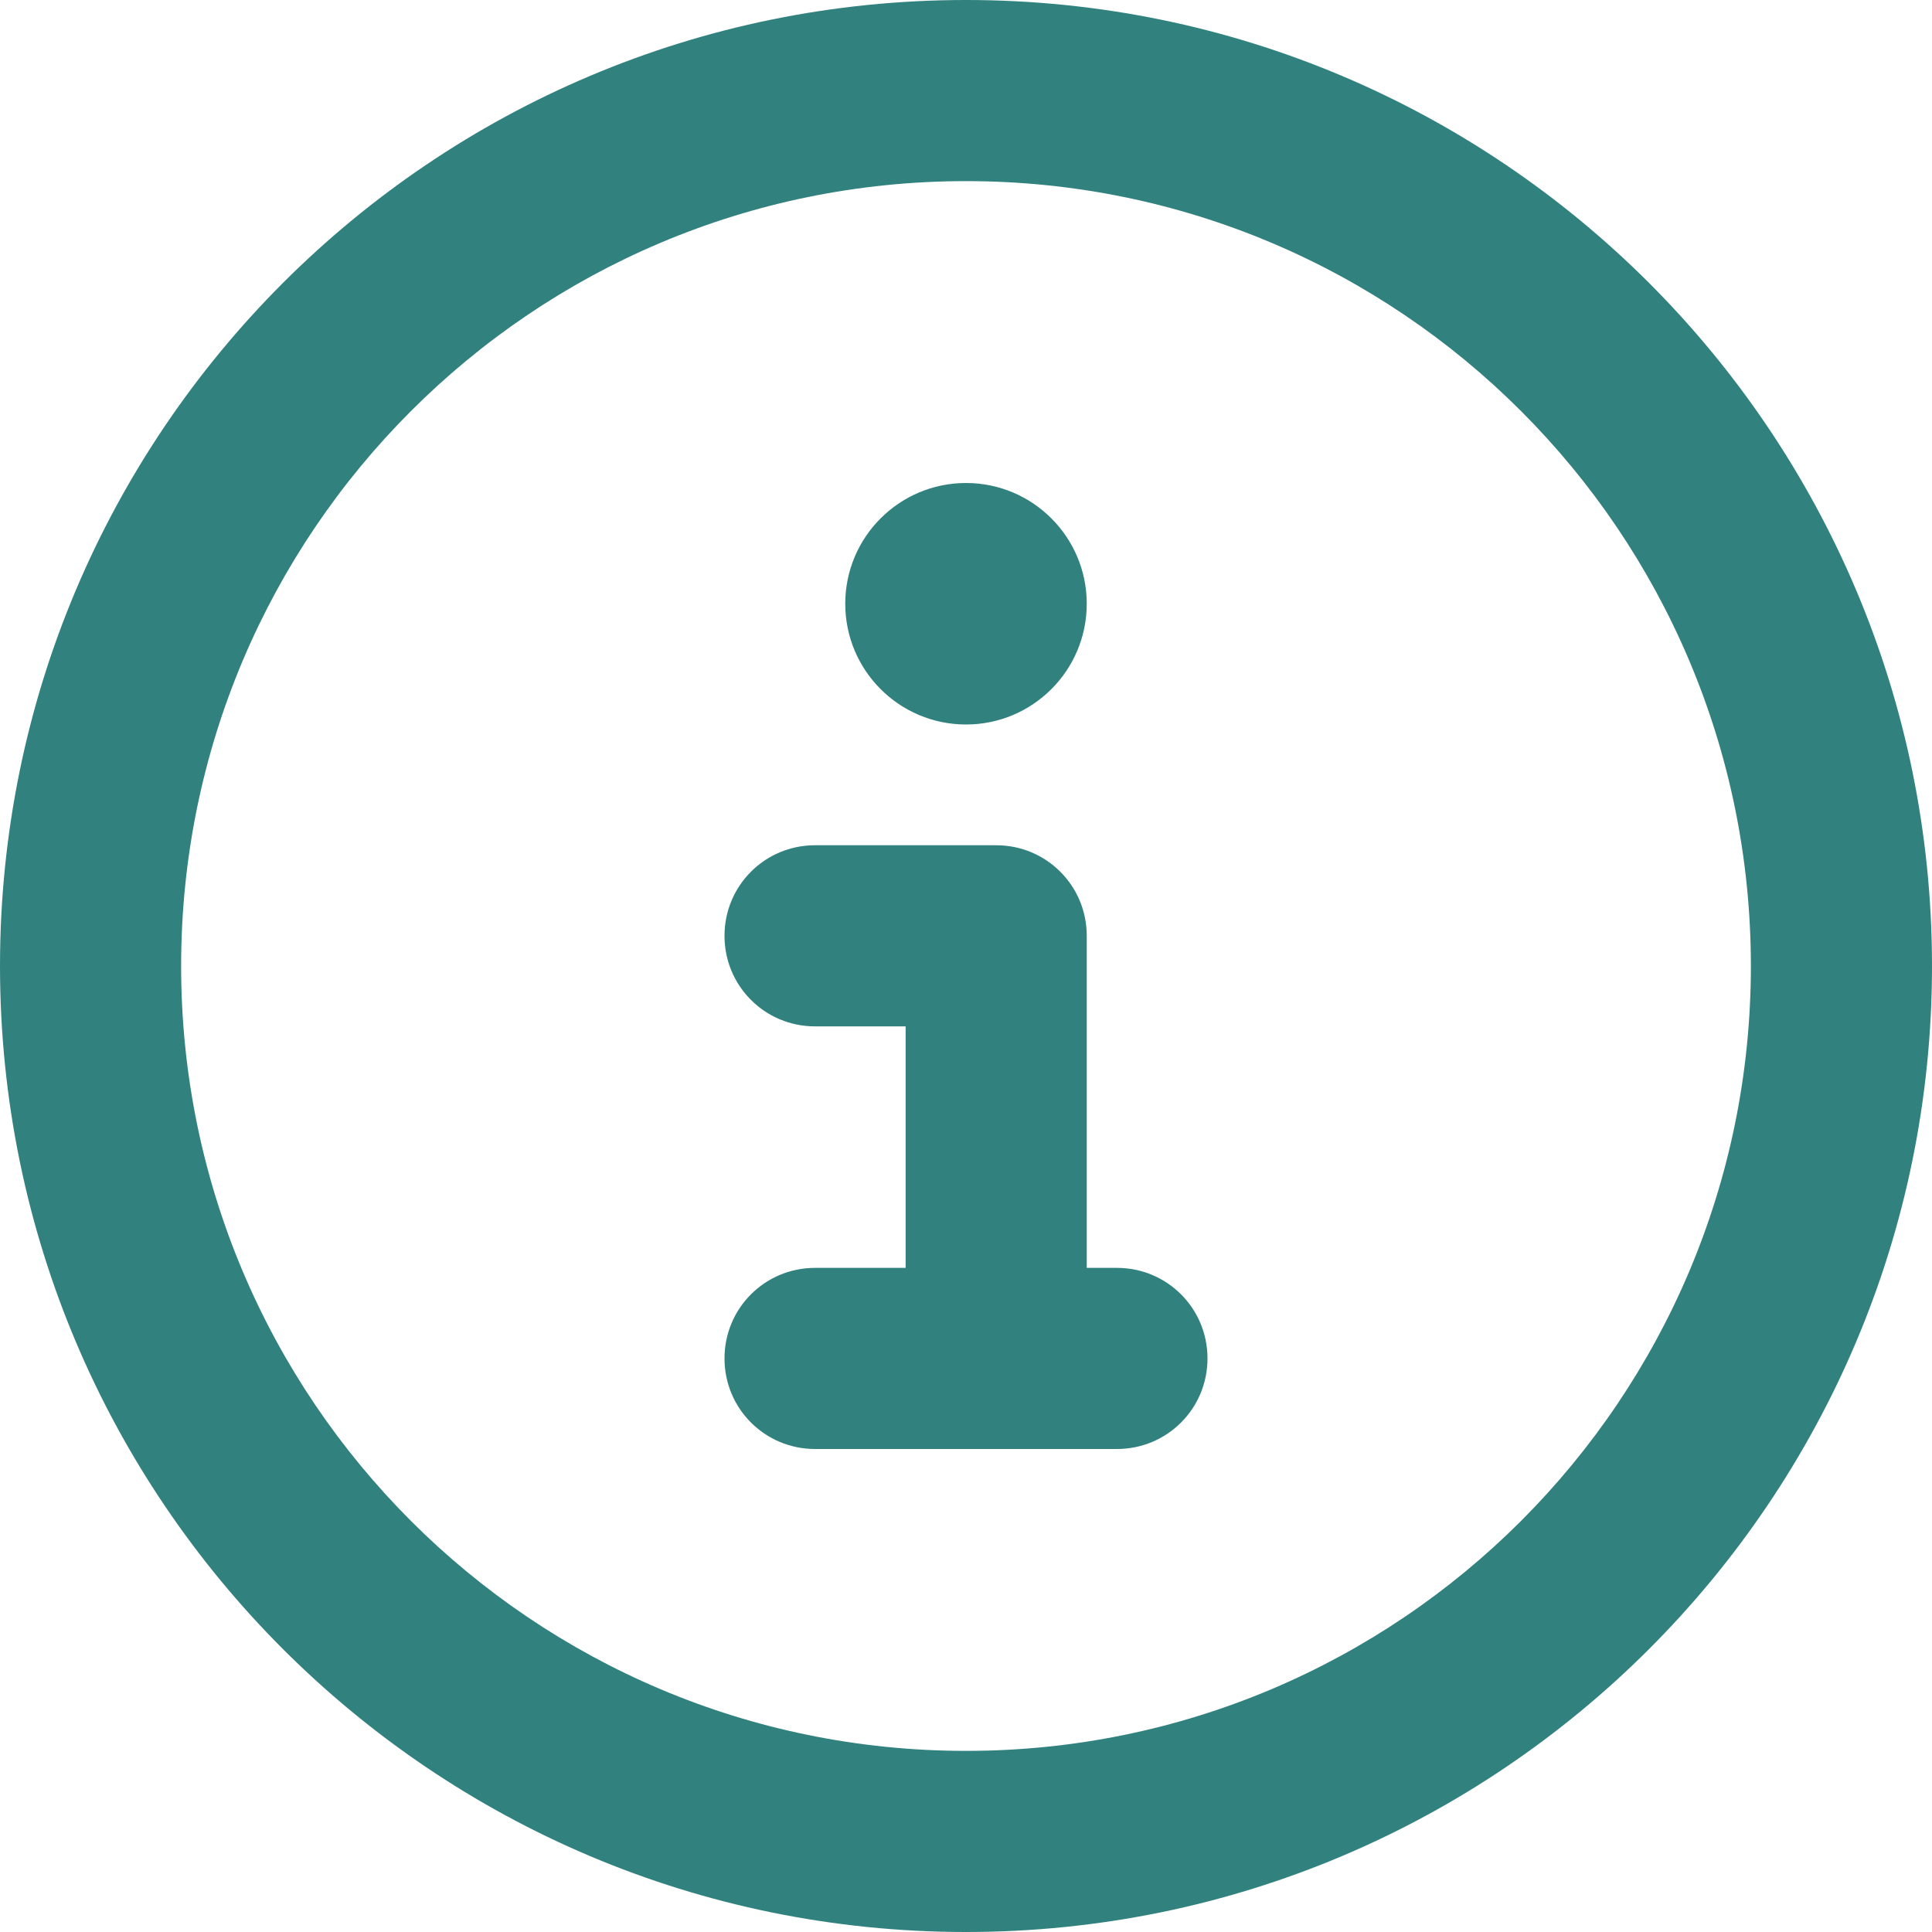
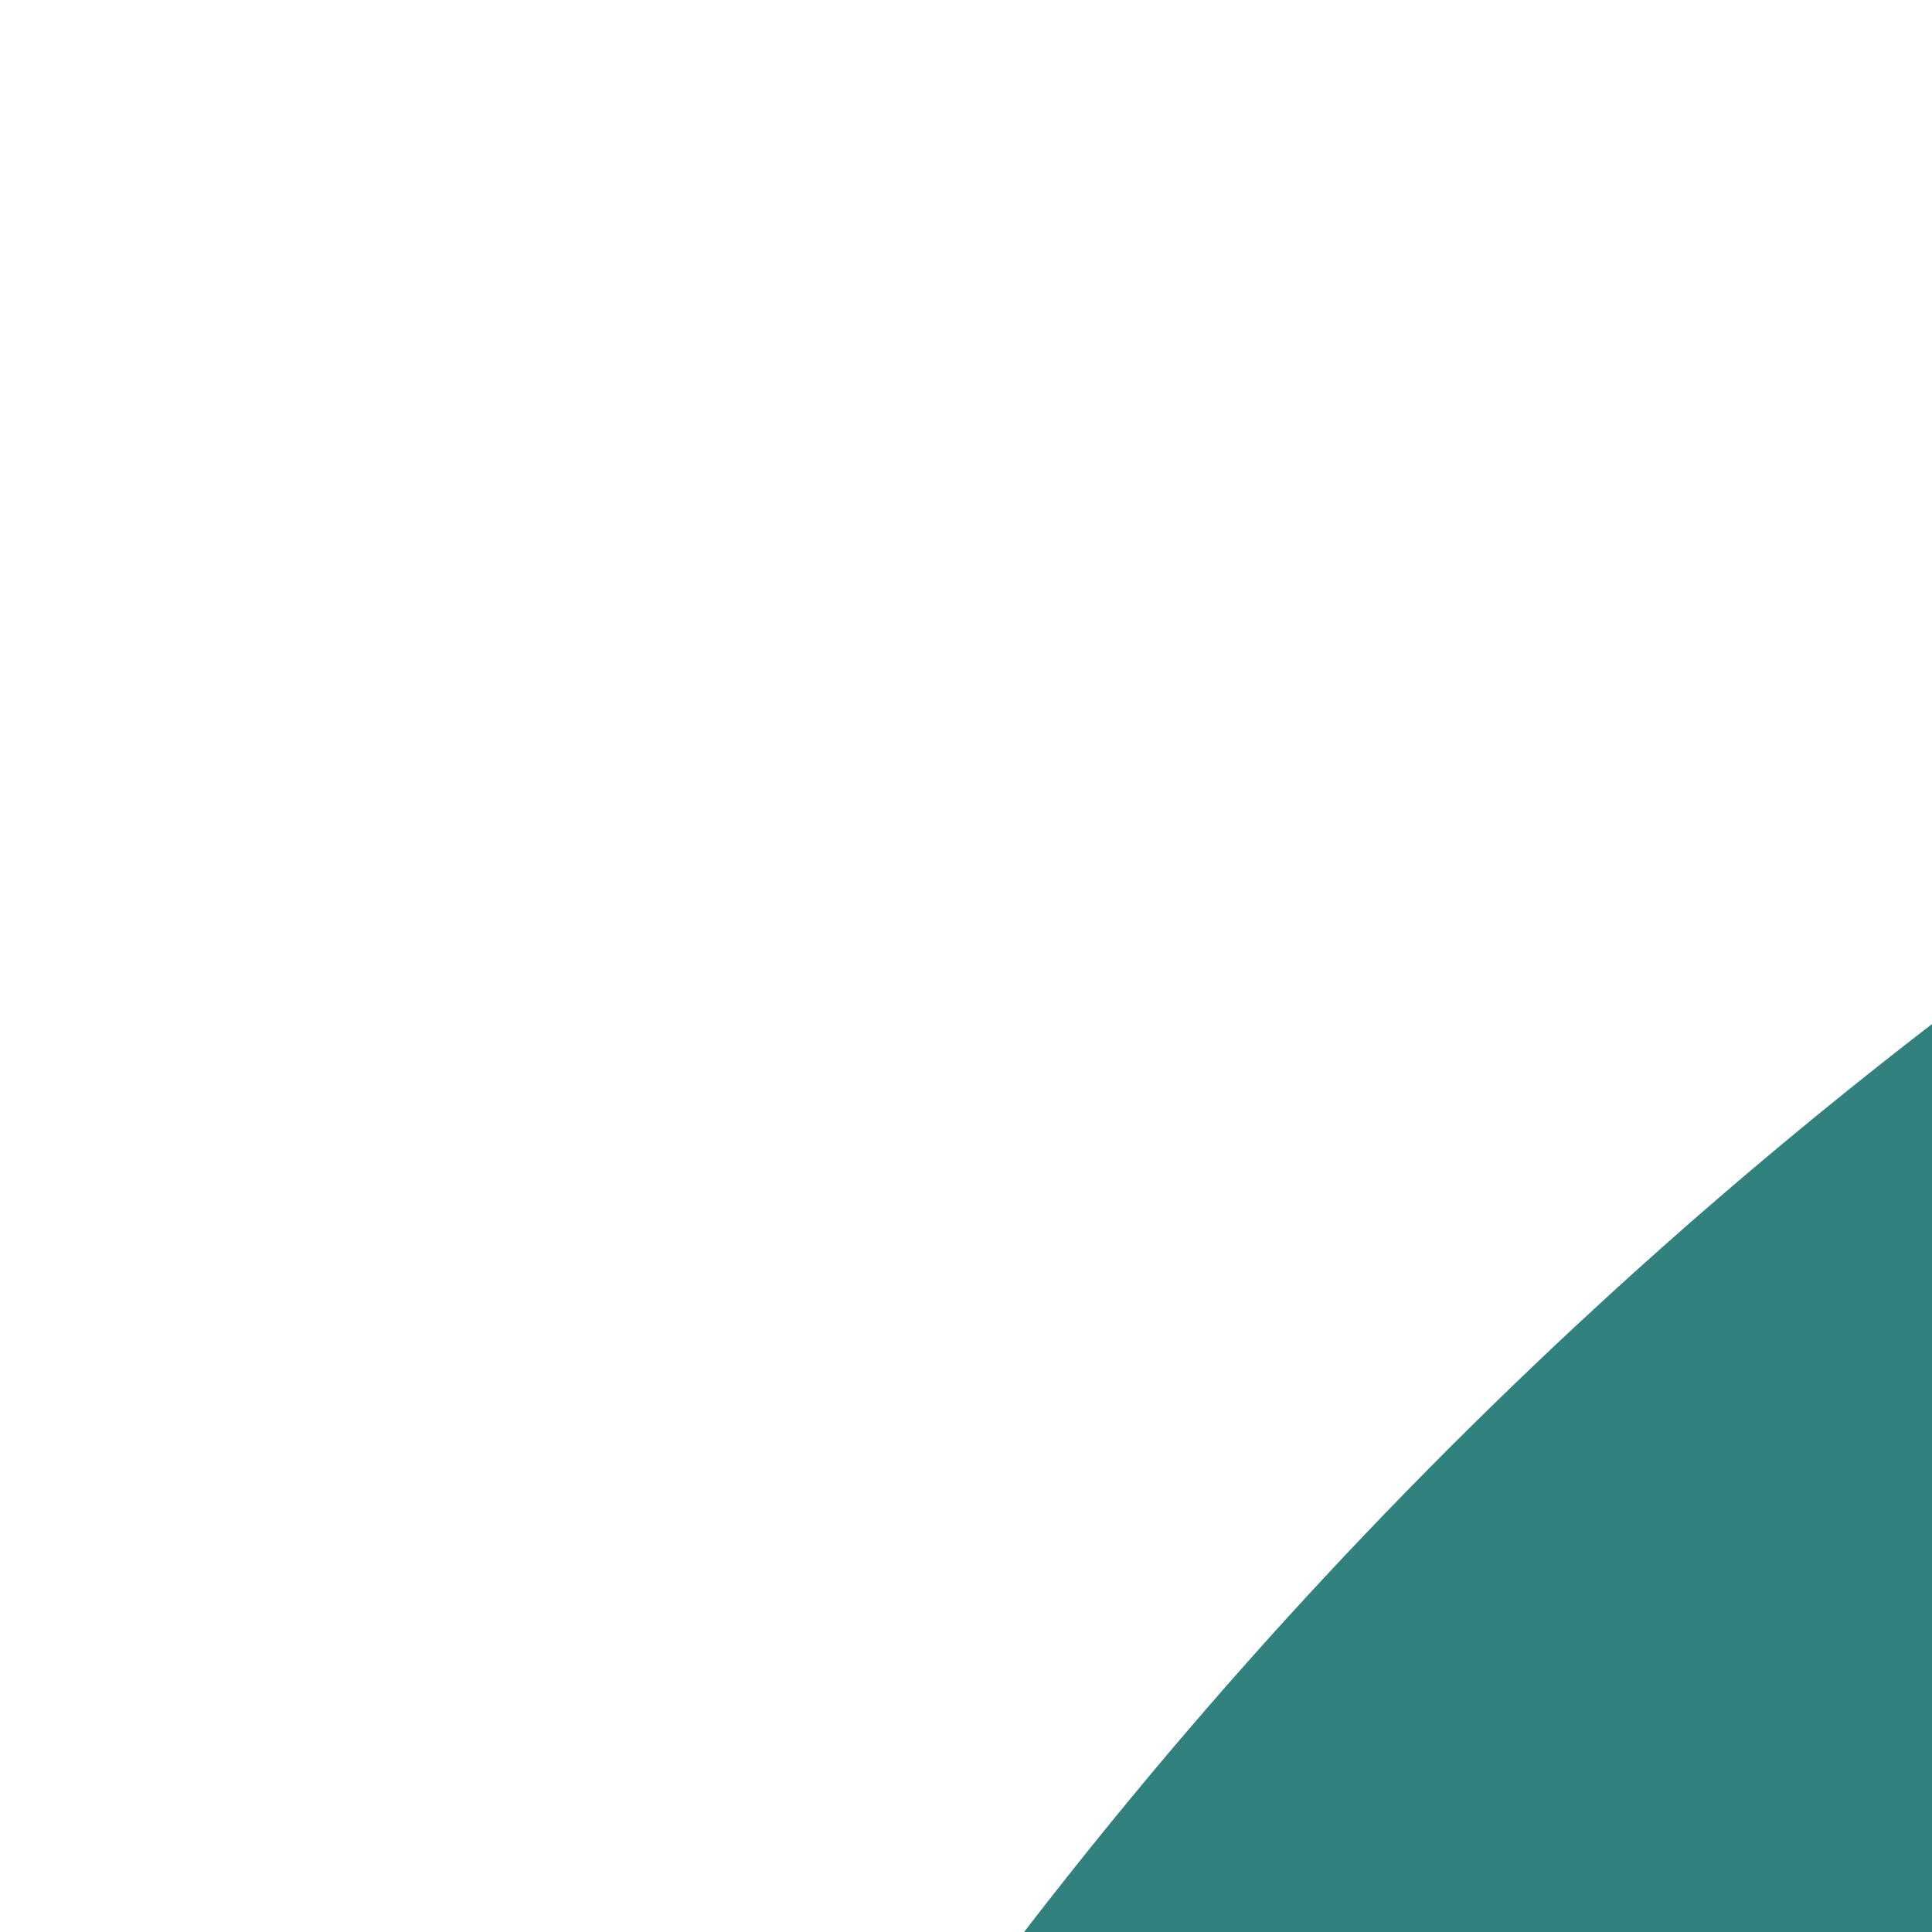
- <svg xmlns="http://www.w3.org/2000/svg" viewBox="0 0 512 512" width="14px" height="14px" fill="#31827F">
-   <path d="M256 48a208 208 0 1 1 0 416 208 208 0 1 1 0-416zm0 464A256 256 0 1 0 256 0a256 256 0 1 0 0 512zM216 336c-13.3 0-24 10.7-24 24s10.7 24 24 24h80c13.3 0 24-10.7 24-24s-10.7-24-24-24h-8V248c0-13.3-10.7-24-24-24H216c-13.3 0-24 10.7-24 24s10.7 24 24 24h24v64H216zm40-144a32 32 0 1 0 0-64 32 32 0 1 0 0 64z" />
+ <svg xmlns="http://www.w3.org/2000/svg" viewBox="0 0 100 100" width="16px" height="16px" fill="#31827F">
+   <path cx="50%" cy="50%" width="14px" height="14px" d="M256 48a208 208 0 1 1 0 416 208 208 0 1 1 0-416zm0 464A256 256 0 1 0 256 0a256 256 0 1 0 0 512zM216 336c-13.3 0-24 10.7-24 24s10.7 24 24 24h80c13.3 0 24-10.7 24-24s-10.7-24-24-24h-8V248c0-13.3-10.7-24-24-24H216c-13.3 0-24 10.7-24 24s10.7 24 24 24h24v64H216zm40-144a32 32 0 1 0 0-64 32 32 0 1 0 0 64z" />
</svg>
